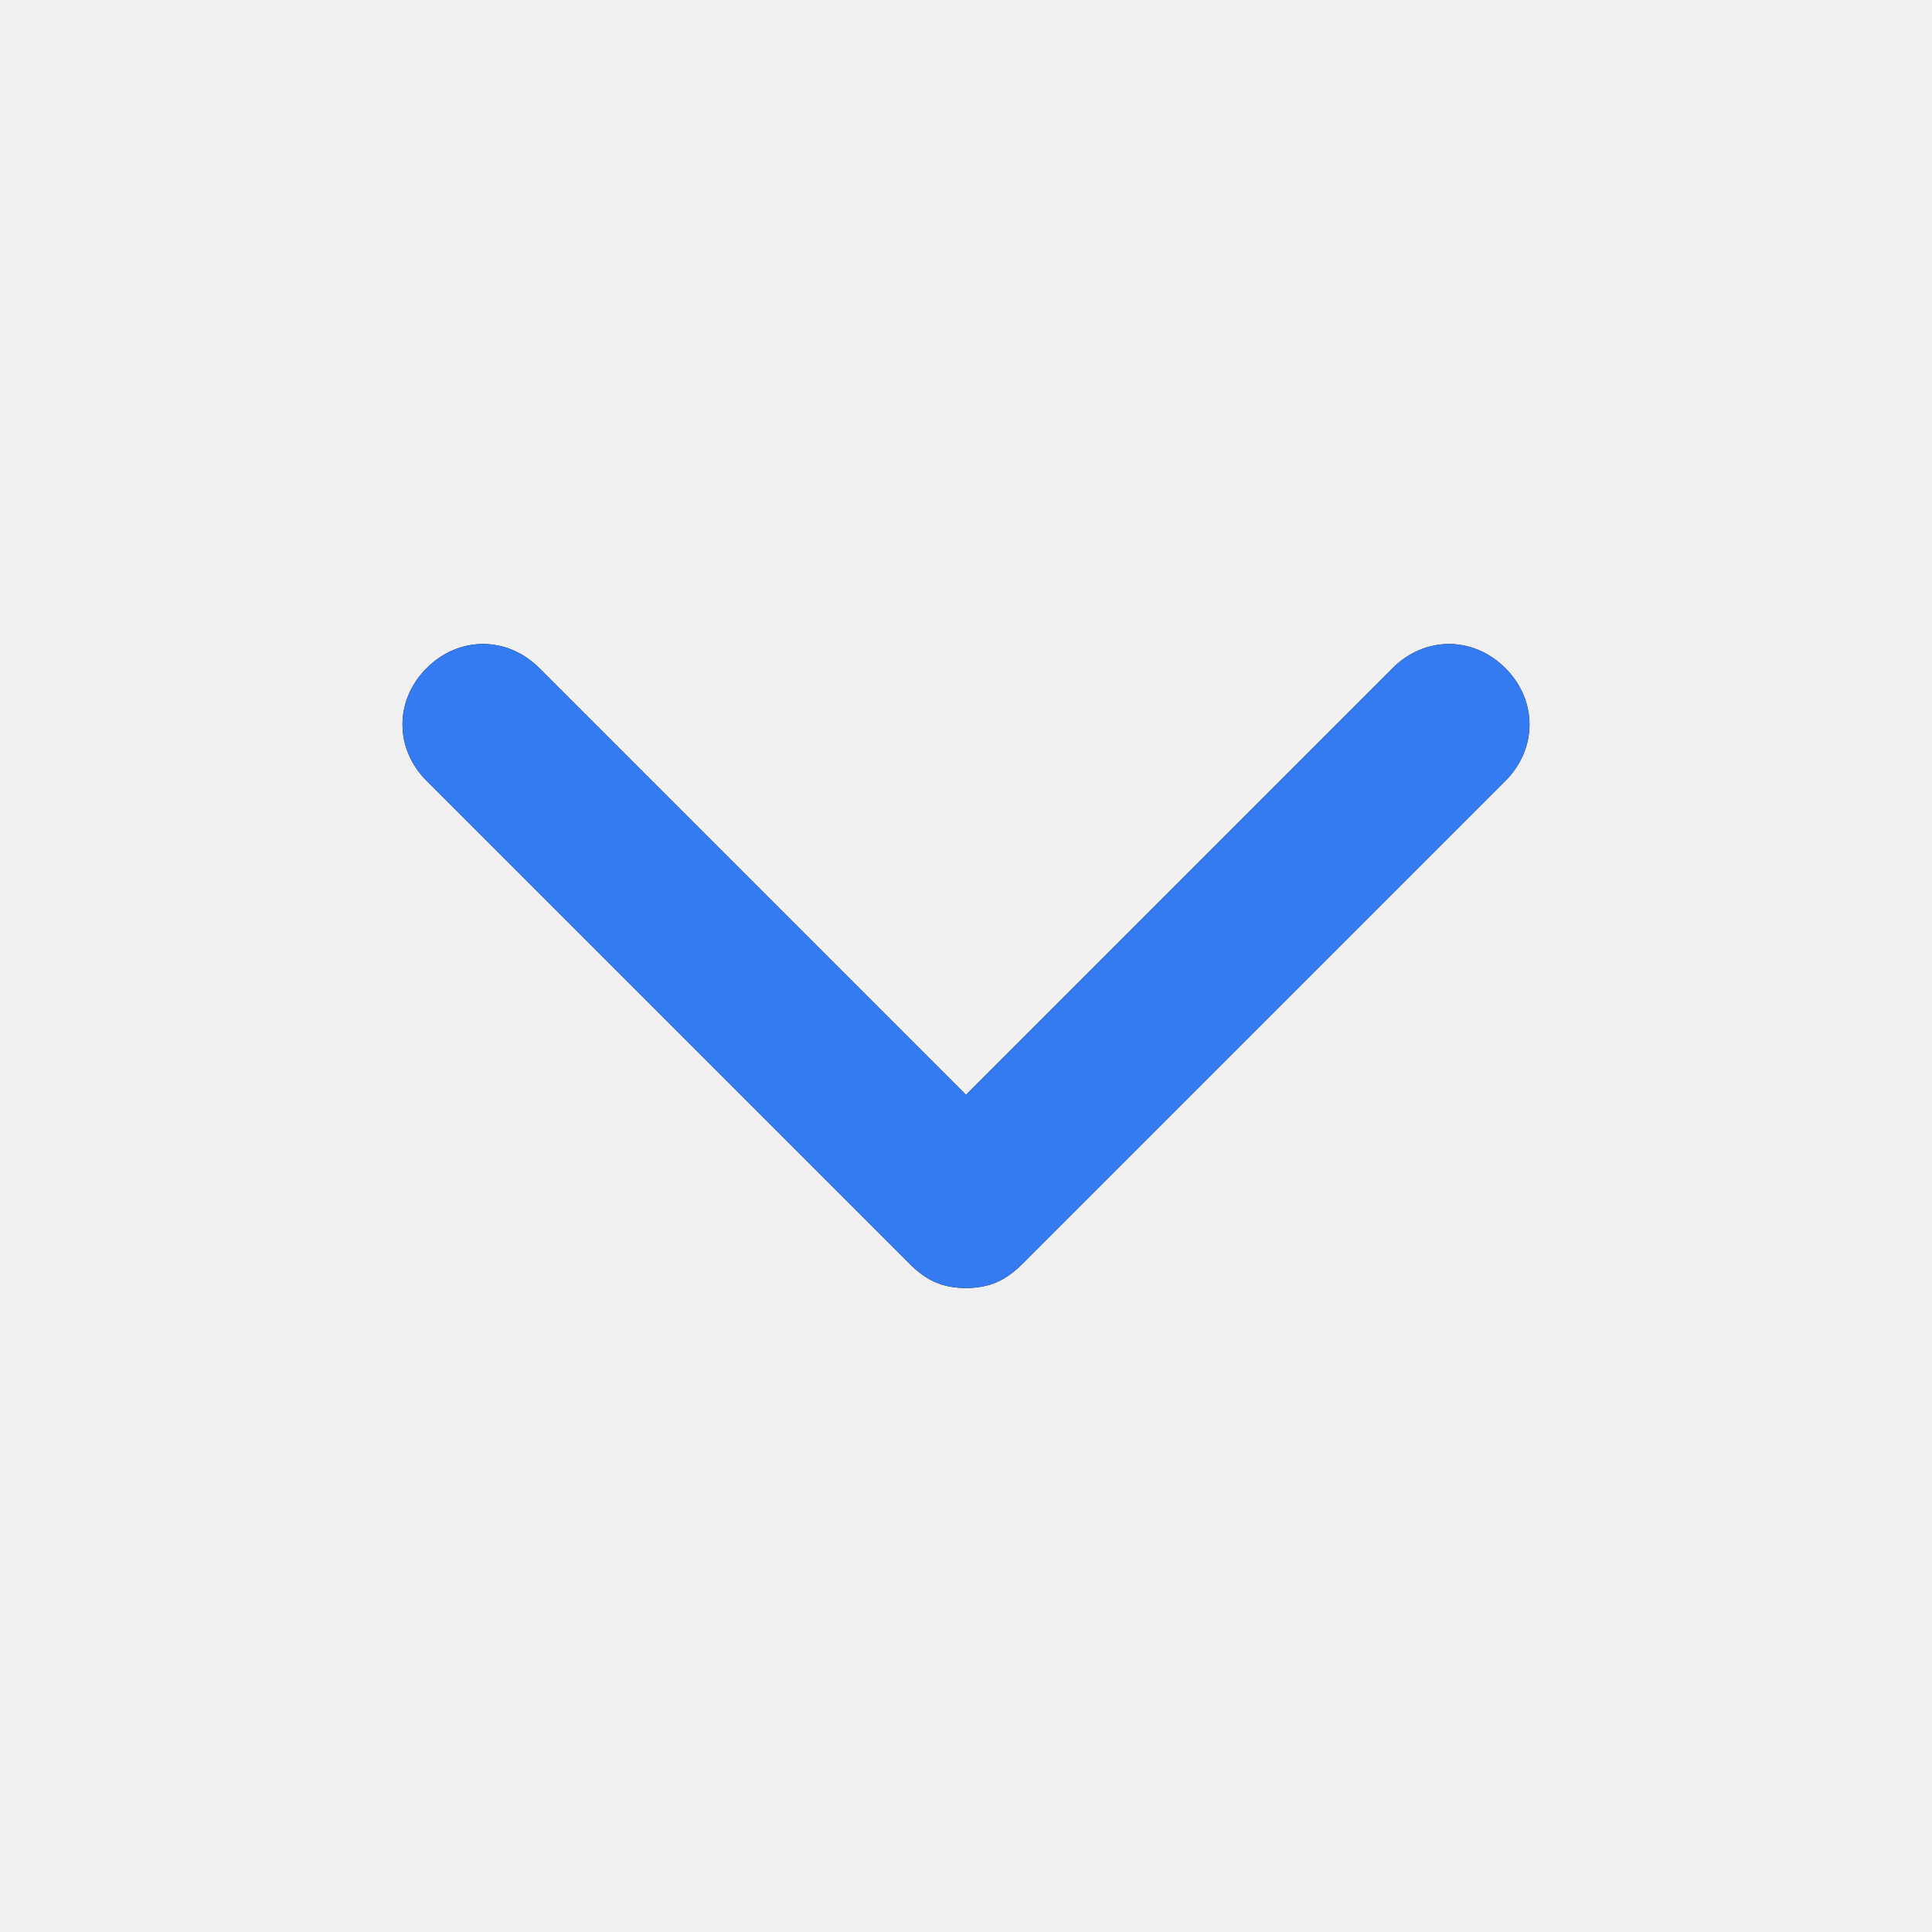
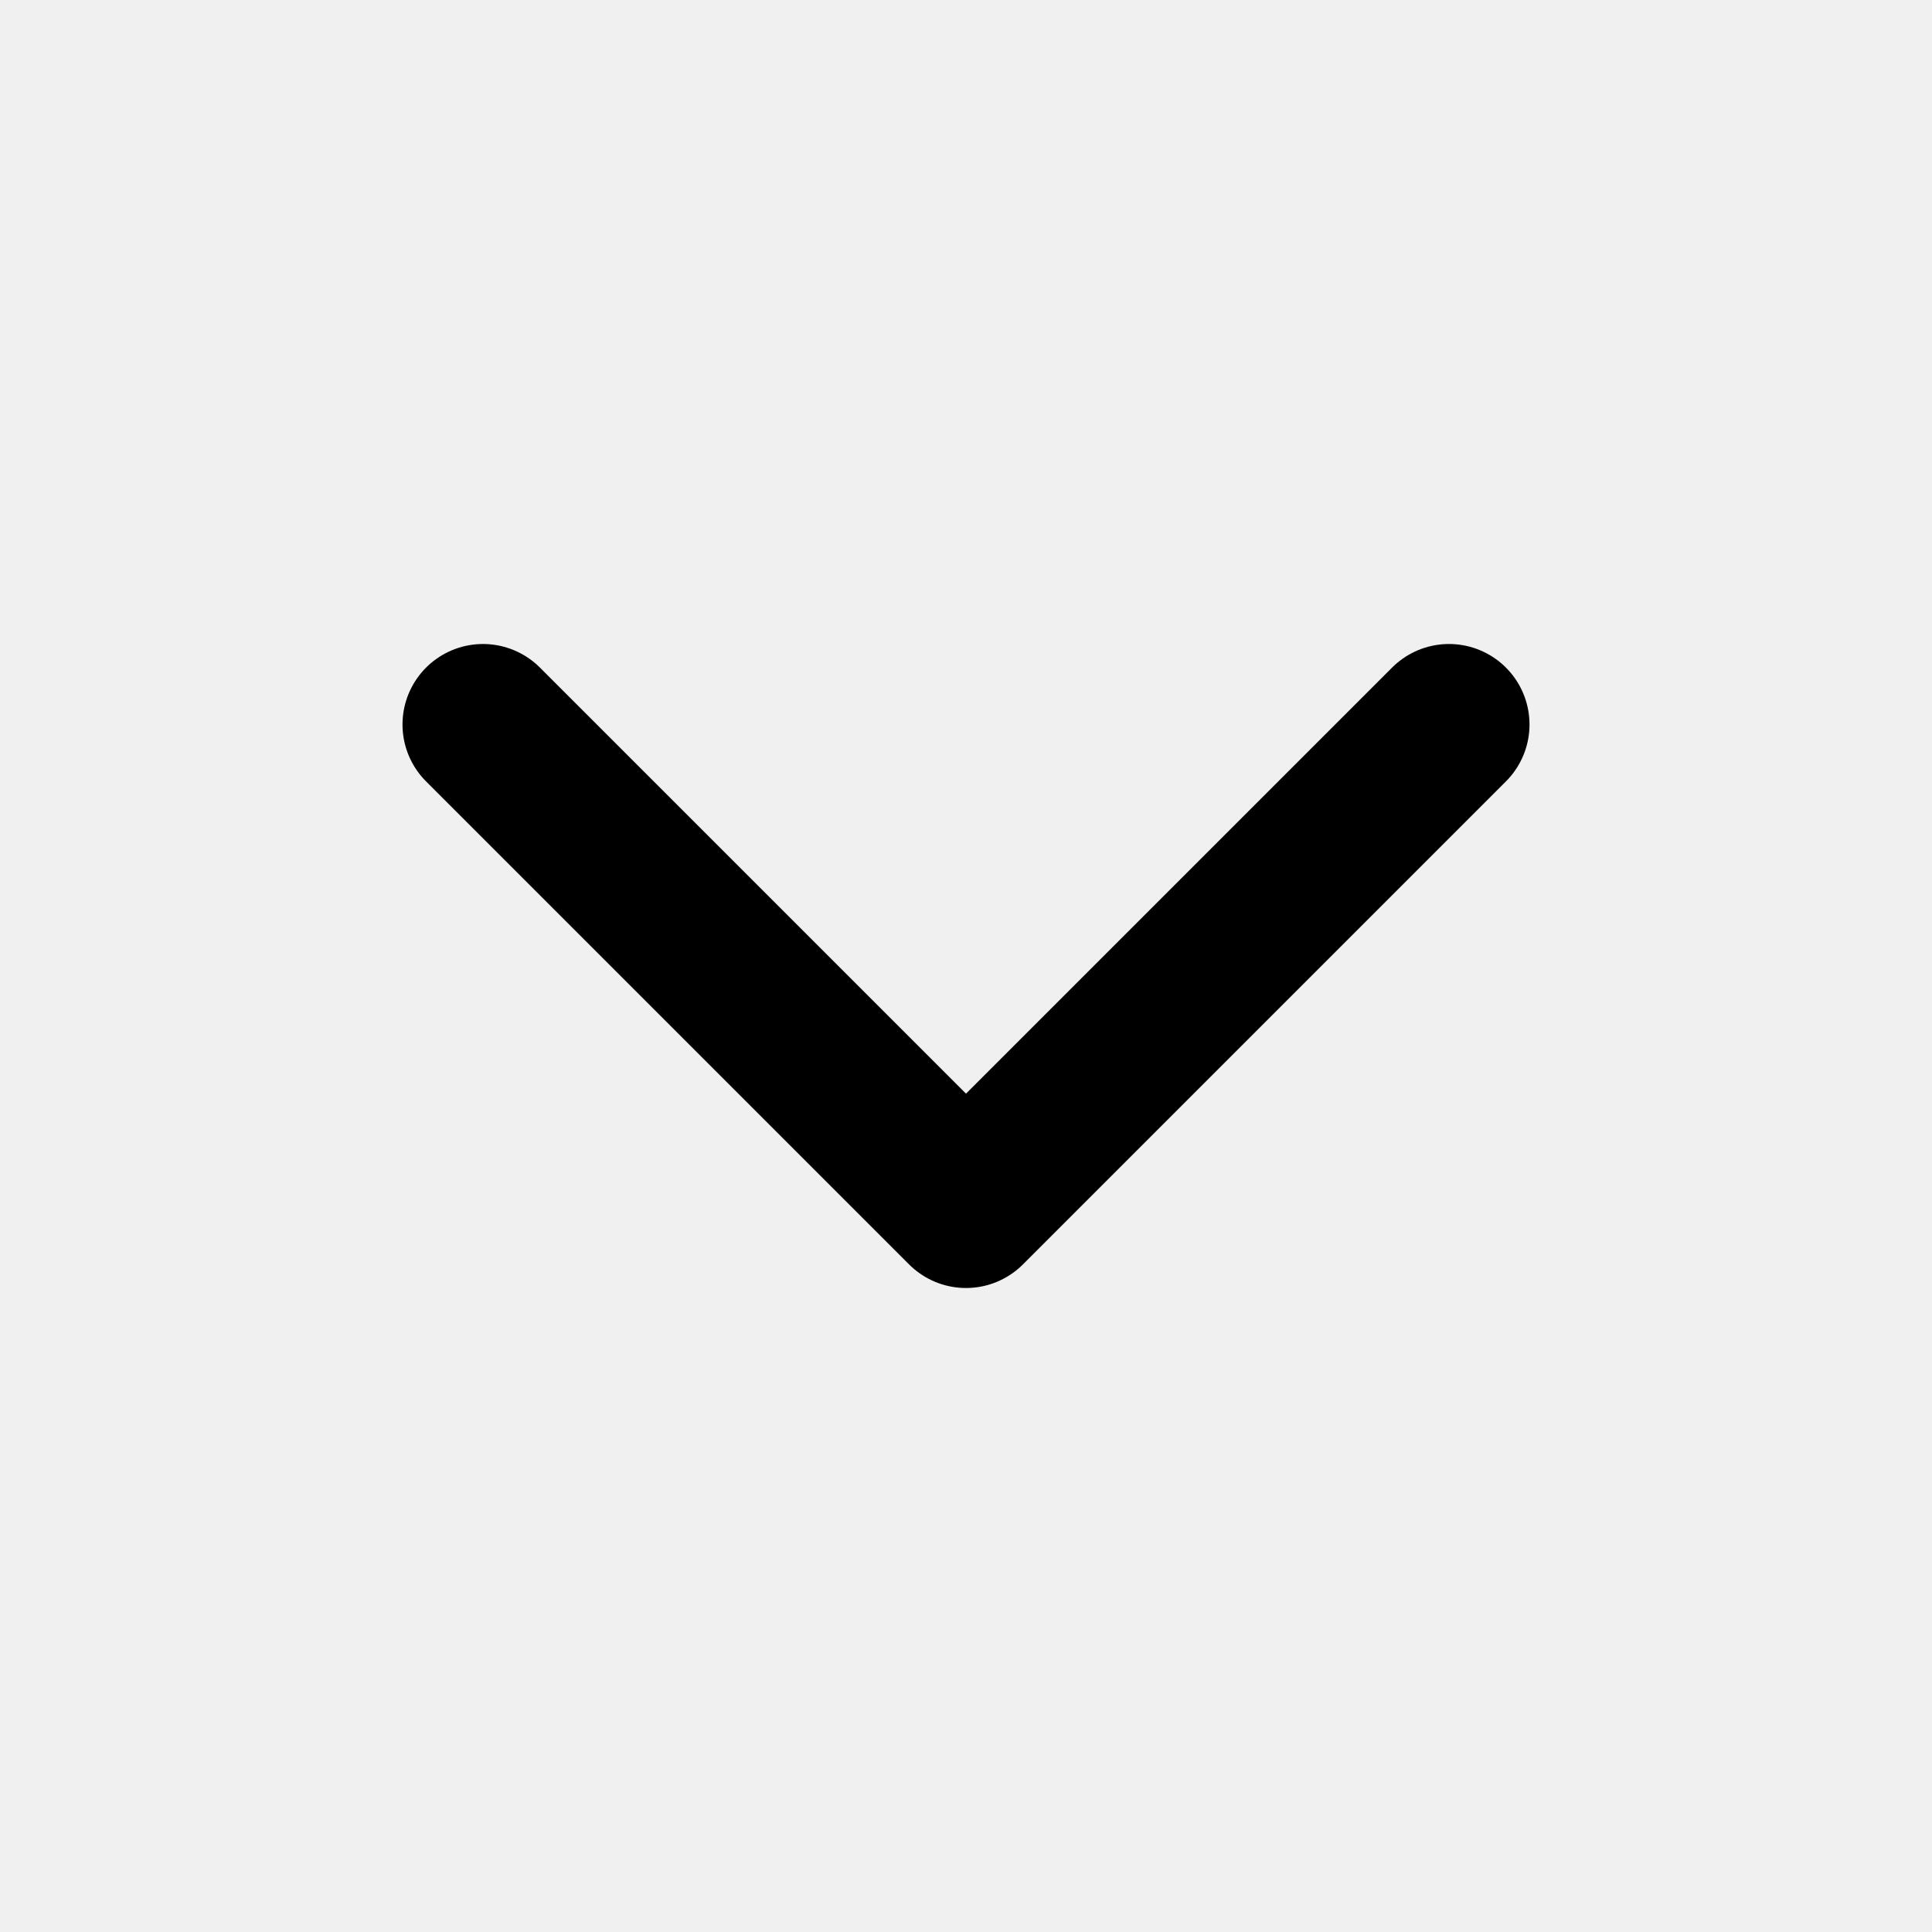
- <svg xmlns="http://www.w3.org/2000/svg" width="24" height="24" viewBox="0 0 24 24" fill="none">
-   <path d="M18.7 9.7L12.7 15.7C12.5 15.9 12.3 16 12 16C11.7 16 11.5 15.9 11.3 15.7L5.3 9.7C4.9 9.3 4.9 8.7 5.3 8.3C5.7 7.9 6.3 7.9 6.7 8.3L12 13.6L17.3 8.3C17.7 7.9 18.3 7.9 18.7 8.3C19.1 8.7 19.1 9.3 18.7 9.7Z" fill="black" />
-   <mask id="mask0" mask-type="alpha" maskUnits="userSpaceOnUse" x="5" y="8" width="14" height="8">
-     <path d="M18.7 9.7L12.7 15.7C12.5 15.9 12.3 16 12 16C11.7 16 11.5 15.9 11.3 15.7L5.3 9.7C4.9 9.3 4.9 8.7 5.3 8.3C5.7 7.9 6.3 7.9 6.7 8.3L12 13.6L17.3 8.3C17.7 7.9 18.3 7.9 18.7 8.3C19.1 8.7 19.1 9.3 18.7 9.7Z" fill="white" />
-   </mask>
-   <g mask="url(#mask0)">
-     <rect width="24" height="24" fill="#347AF0" />
-   </g>
+ <svg xmlns="http://www.w3.org/2000/svg" width="24" height="24" viewBox="0 0 24 24" fill="none" stroke="currentColor" stroke-width="2" stroke-linecap="round" stroke-linejoin="round" class="feather feather-chevron-down">
+   <polyline points="6 9 12 15 18 9" />
</svg>
